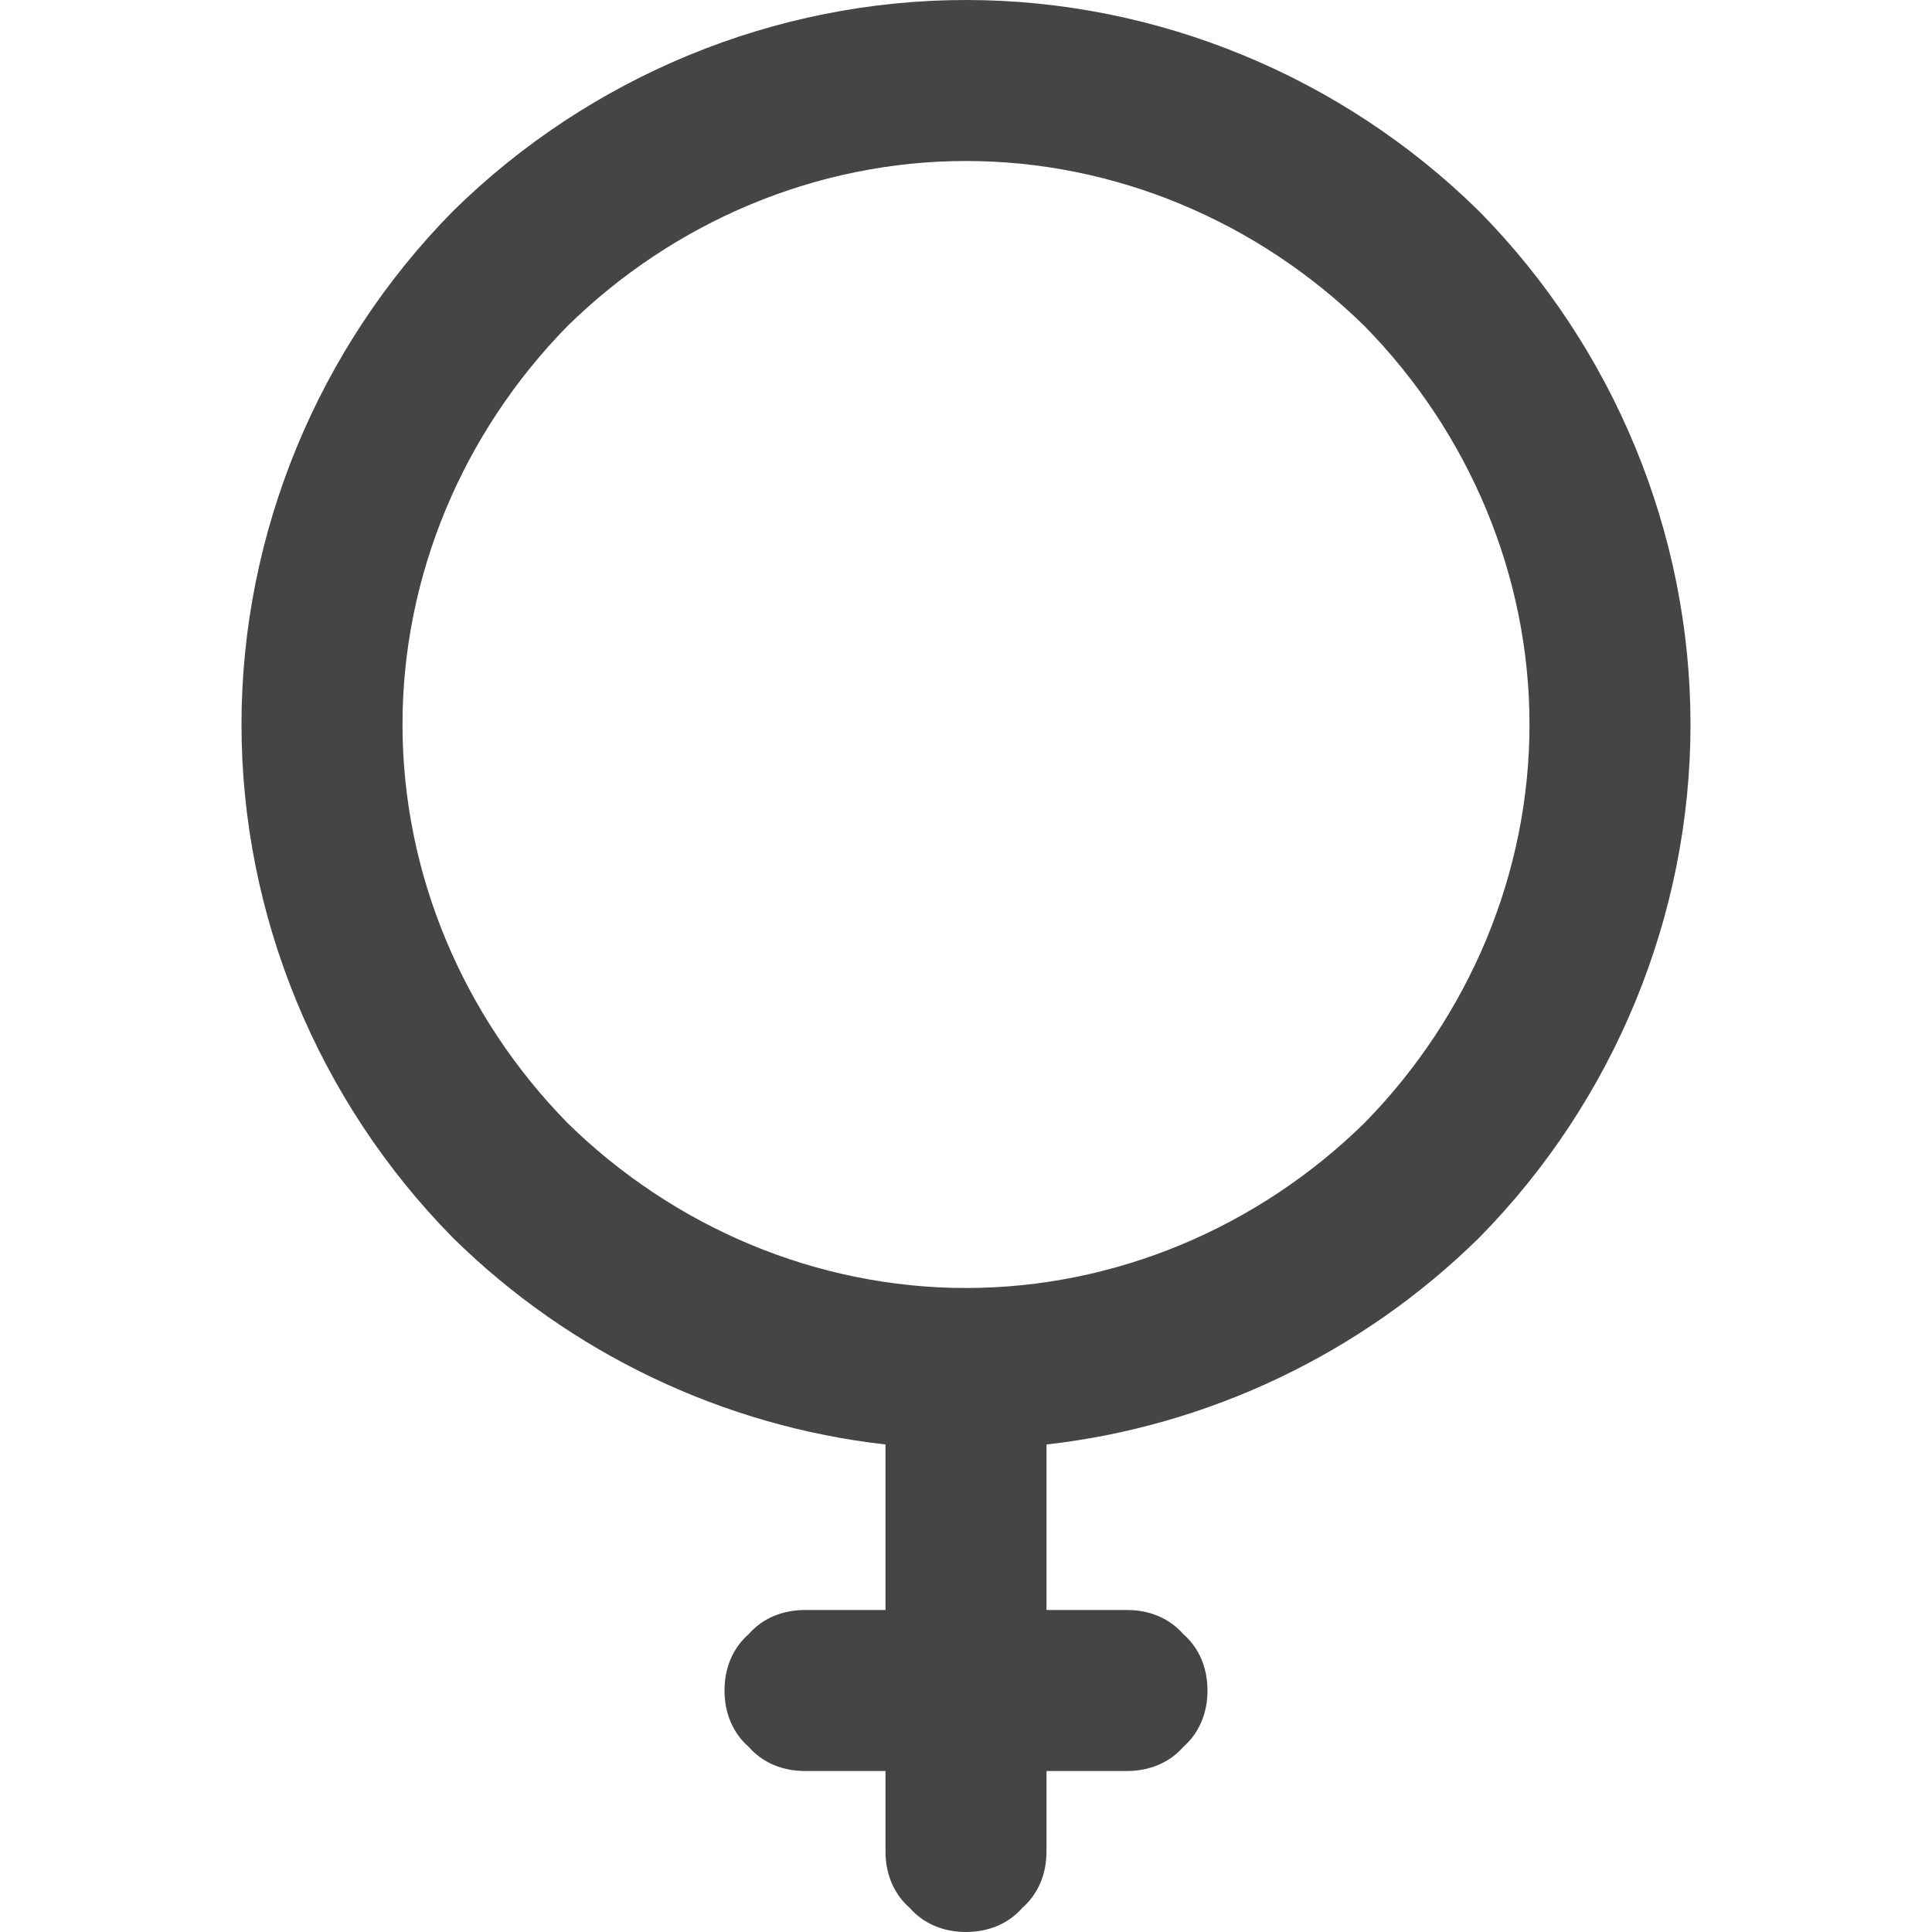
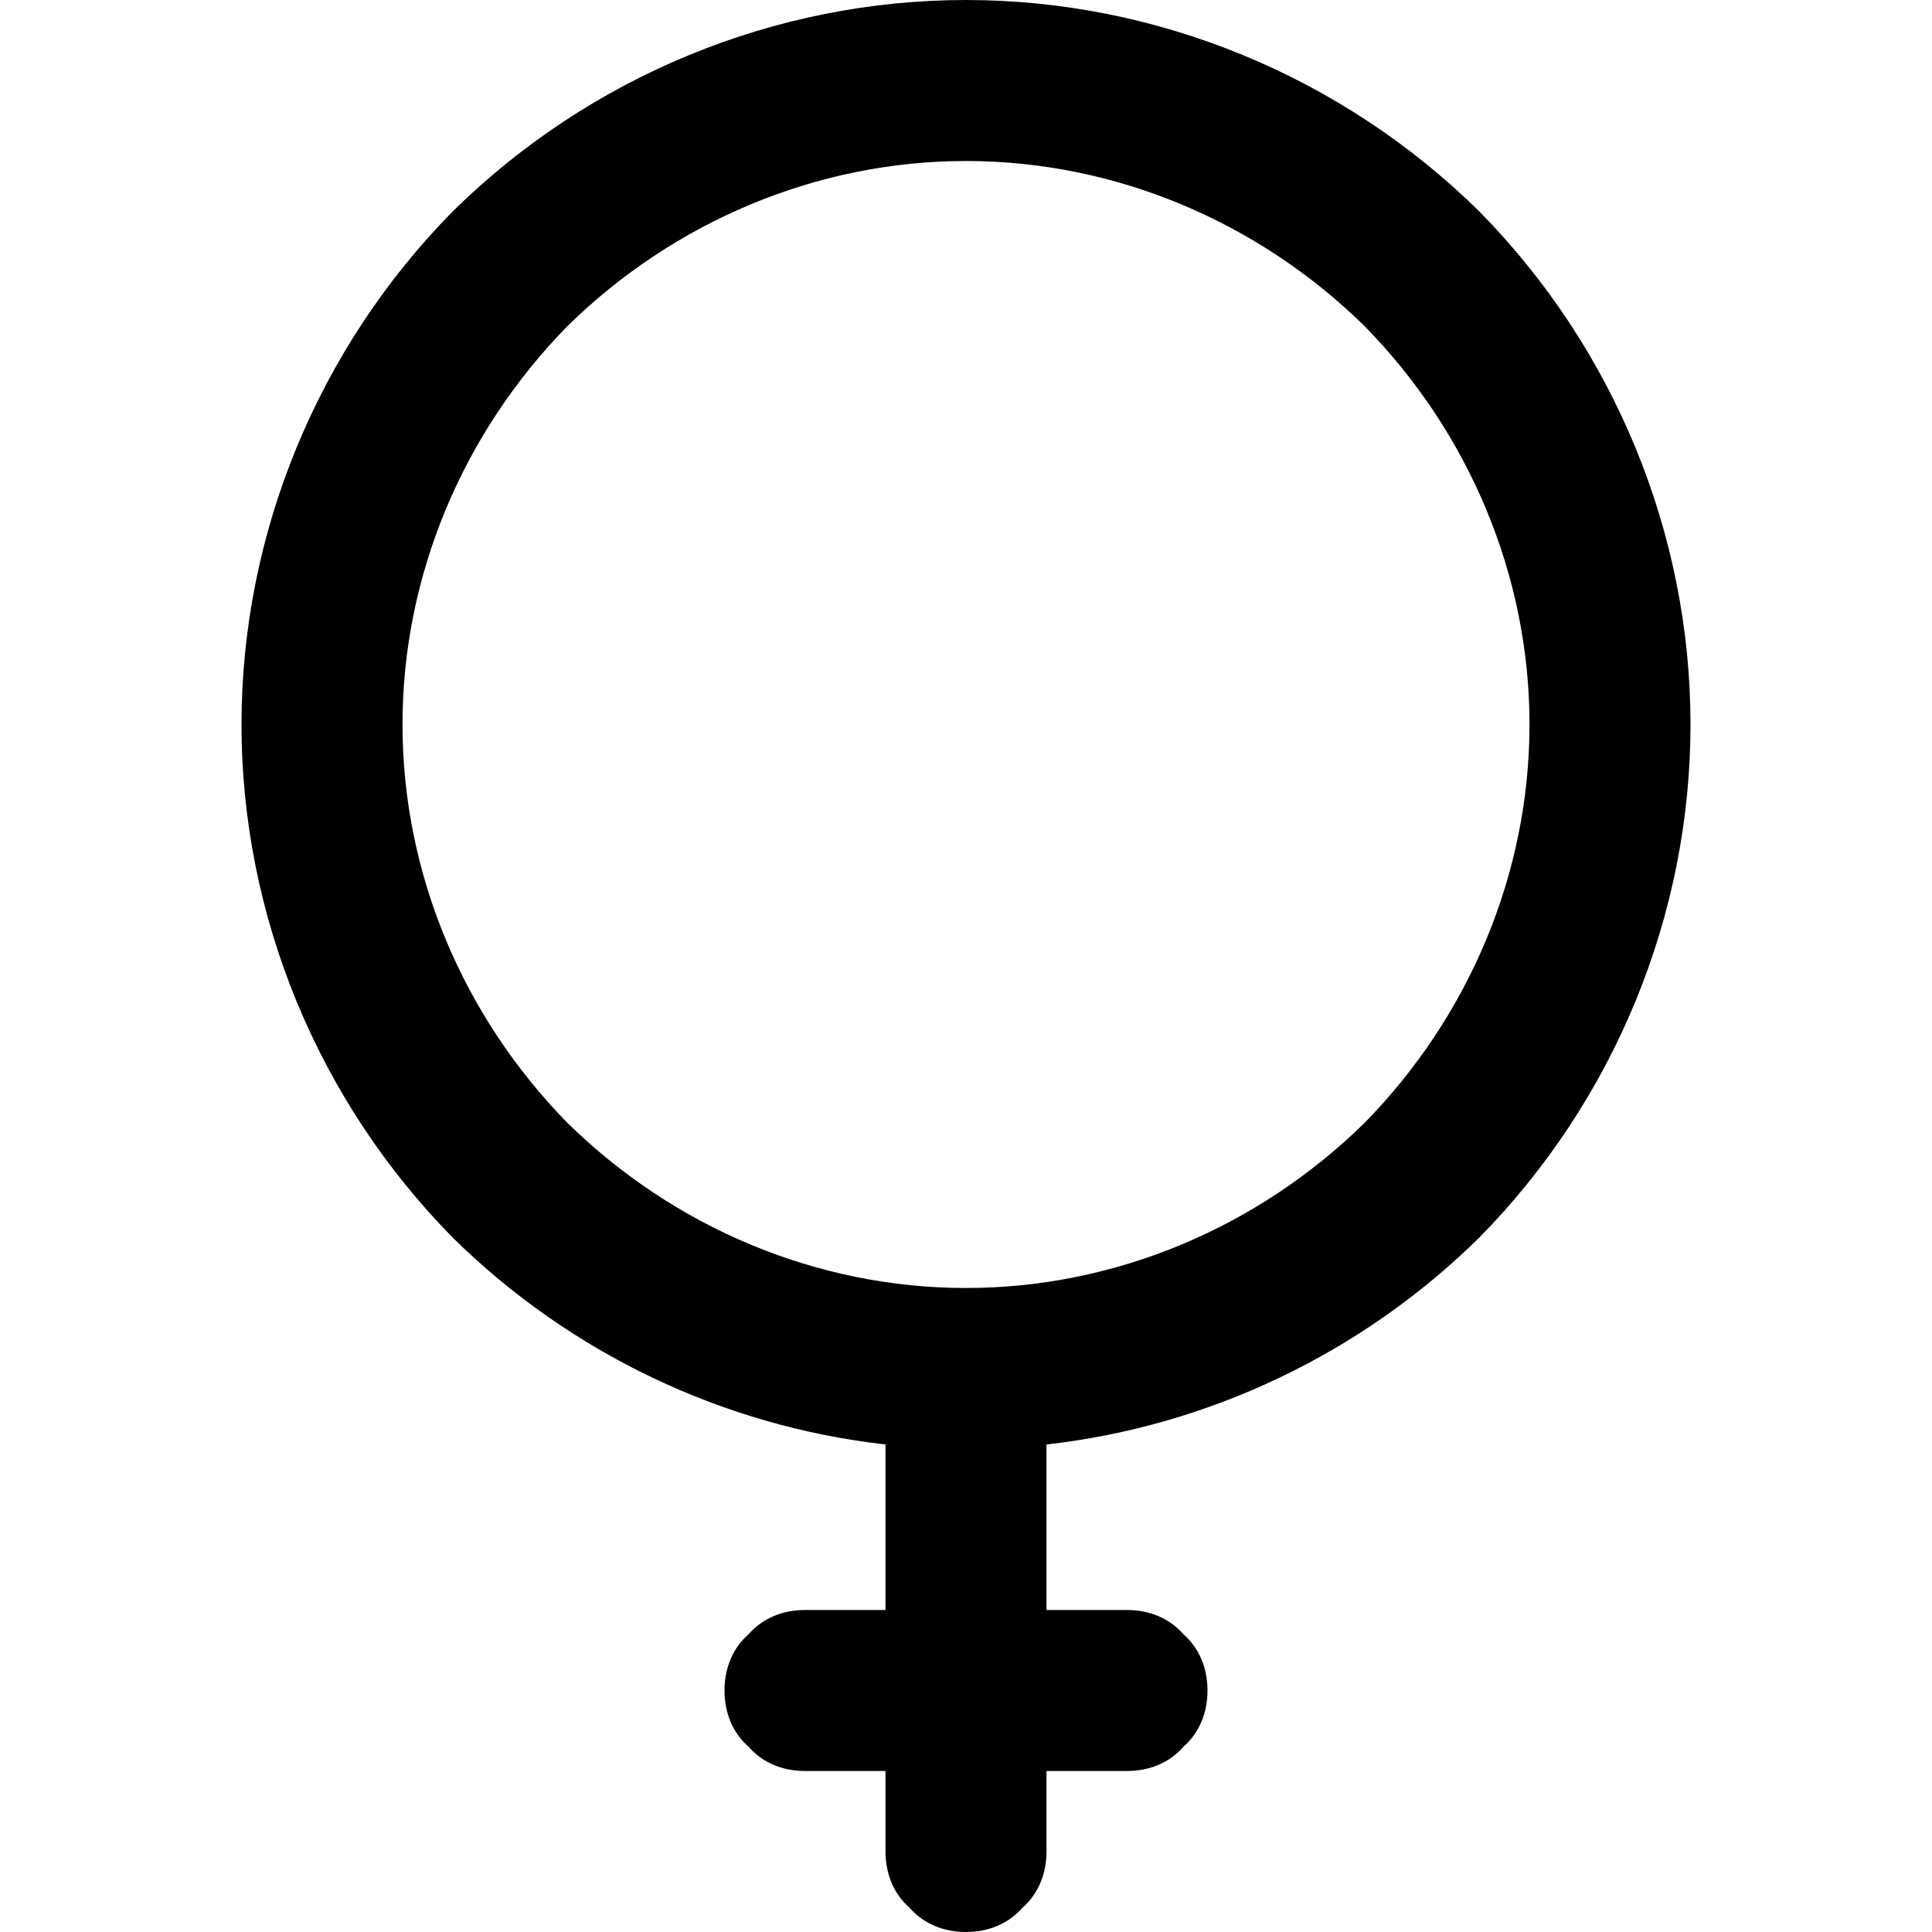
<svg xmlns="http://www.w3.org/2000/svg" width="96" height="96">
-   <path d="M52 71.775V80h4c1.1 0 2.1.4 2.8 1.2.8.7 1.2 1.7 1.2 2.8 0 1.1-.4 2.1-1.2 2.8-.7.8-1.7 1.2-2.8 1.2h-4v4c0 1.1-.4 2.1-1.2 2.8-.7.8-1.7 1.2-2.8 1.2-1.1 0-2.1-.4-2.8-1.2-.8-.7-1.2-1.7-1.2-2.8v-4h-4c-1.1 0-2.1-.4-2.8-1.2-.8-.7-1.2-1.7-1.2-2.8 0-1.1.4-2.1 1.2-2.8.7-.8 1.7-1.2 2.8-1.2h4v-8.225c-8.05-.906-15.66-4.521-21.5-10.275C15.8 54.7 12 45.5 12 36s3.8-18.7 10.5-25.5C29.3 3.8 38.5 0 48 0s18.7 3.8 25.5 10.5C80.2 17.3 84 26.5 84 36s-3.8 18.7-10.5 25.5c-5.84 5.754-13.45 9.37-21.5 10.275zM20 36c0-7.4 3-14.5 8.2-19.8C33.5 11 40.6 8 48 8s14.5 3 19.8 8.2C73 21.5 76 28.6 76 36s-3 14.5-8.2 19.8C62.5 61 55.4 64 48 64s-14.5-3-19.8-8.2C23 50.5 20 43.4 20 36z" fill-rule="evenodd" fill="#454545" />
+   <path d="M52 71.775V80h4c1.1 0 2.1.4 2.8 1.2.8.7 1.2 1.7 1.2 2.8 0 1.1-.4 2.1-1.2 2.8-.7.8-1.7 1.2-2.8 1.2h-4v4c0 1.1-.4 2.1-1.2 2.8-.7.8-1.7 1.2-2.8 1.2-1.1 0-2.1-.4-2.8-1.2-.8-.7-1.2-1.7-1.2-2.8v-4h-4c-1.1 0-2.1-.4-2.8-1.2-.8-.7-1.2-1.7-1.2-2.8 0-1.1.4-2.1 1.2-2.8.7-.8 1.7-1.2 2.8-1.2h4v-8.225c-8.05-.906-15.66-4.521-21.5-10.275C15.8 54.7 12 45.5 12 36s3.8-18.7 10.5-25.5C29.3 3.8 38.5 0 48 0s18.7 3.8 25.5 10.5C80.2 17.3 84 26.5 84 36s-3.8 18.7-10.5 25.5c-5.84 5.754-13.45 9.37-21.5 10.275zM20 36c0-7.4 3-14.5 8.2-19.8C33.5 11 40.6 8 48 8s14.5 3 19.8 8.2C73 21.5 76 28.6 76 36s-3 14.5-8.2 19.8C62.5 61 55.4 64 48 64s-14.5-3-19.8-8.2C23 50.5 20 43.4 20 36z" fill-rule="evenodd" />
</svg>
